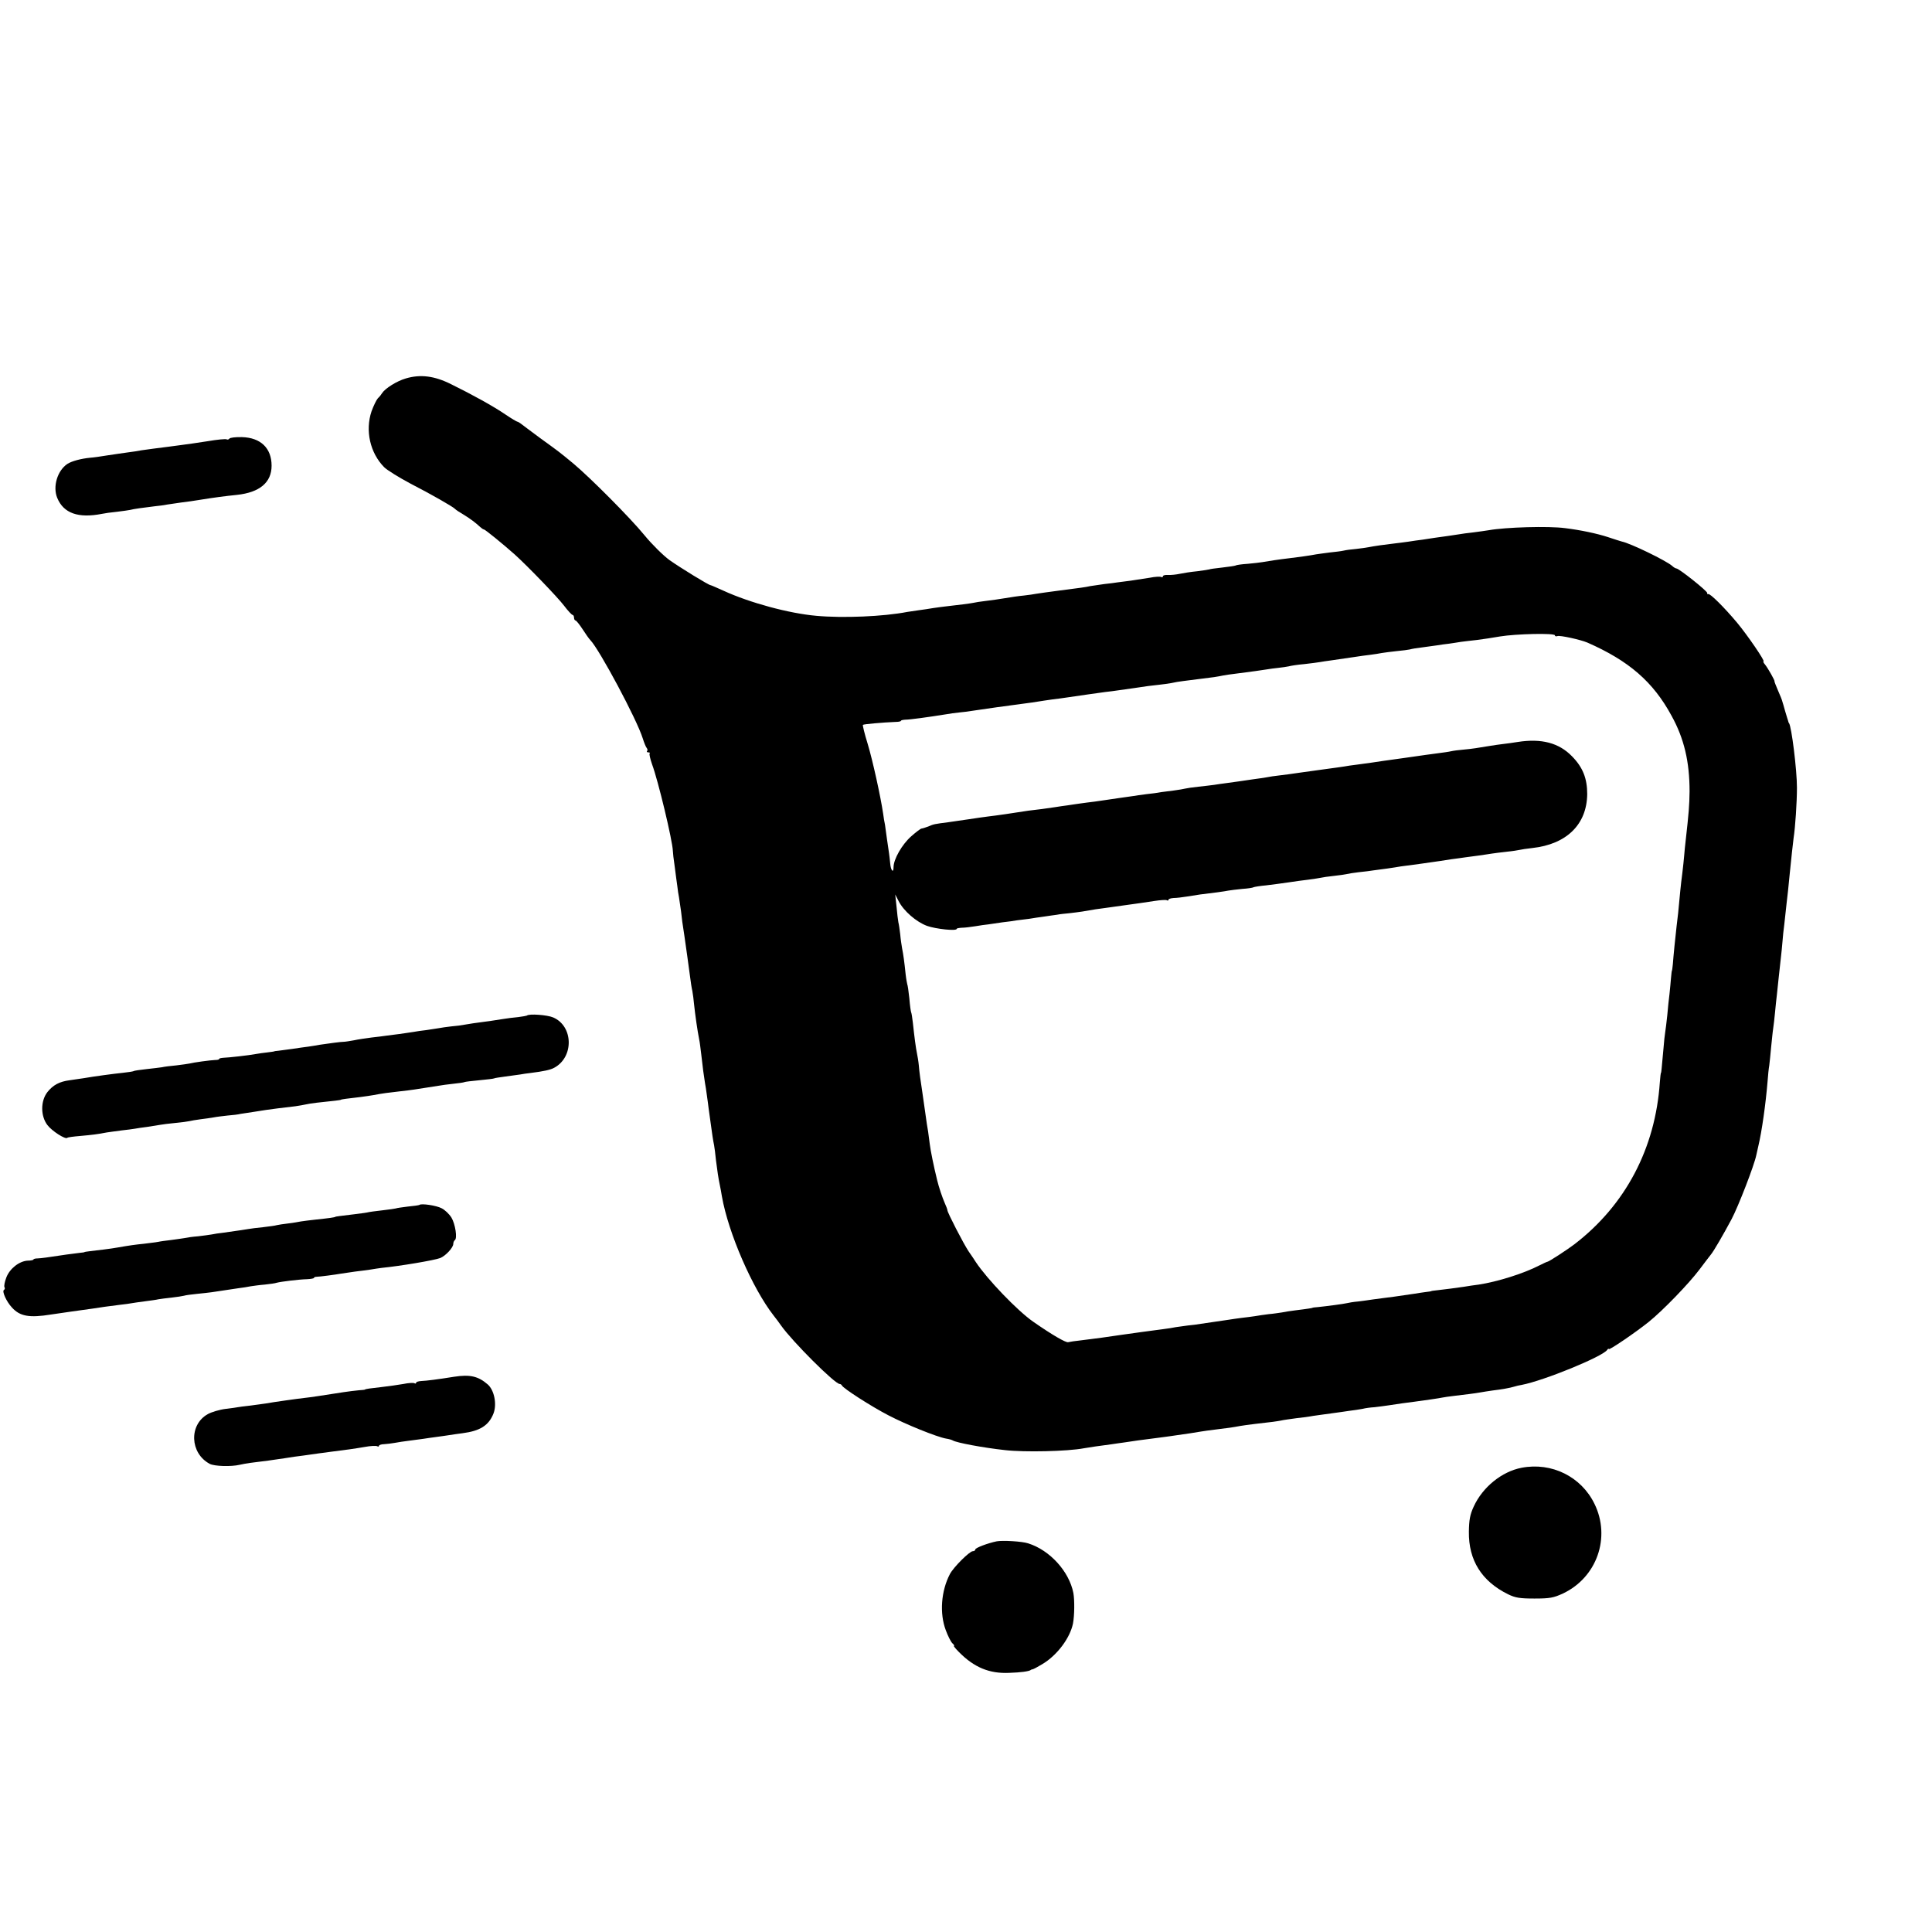
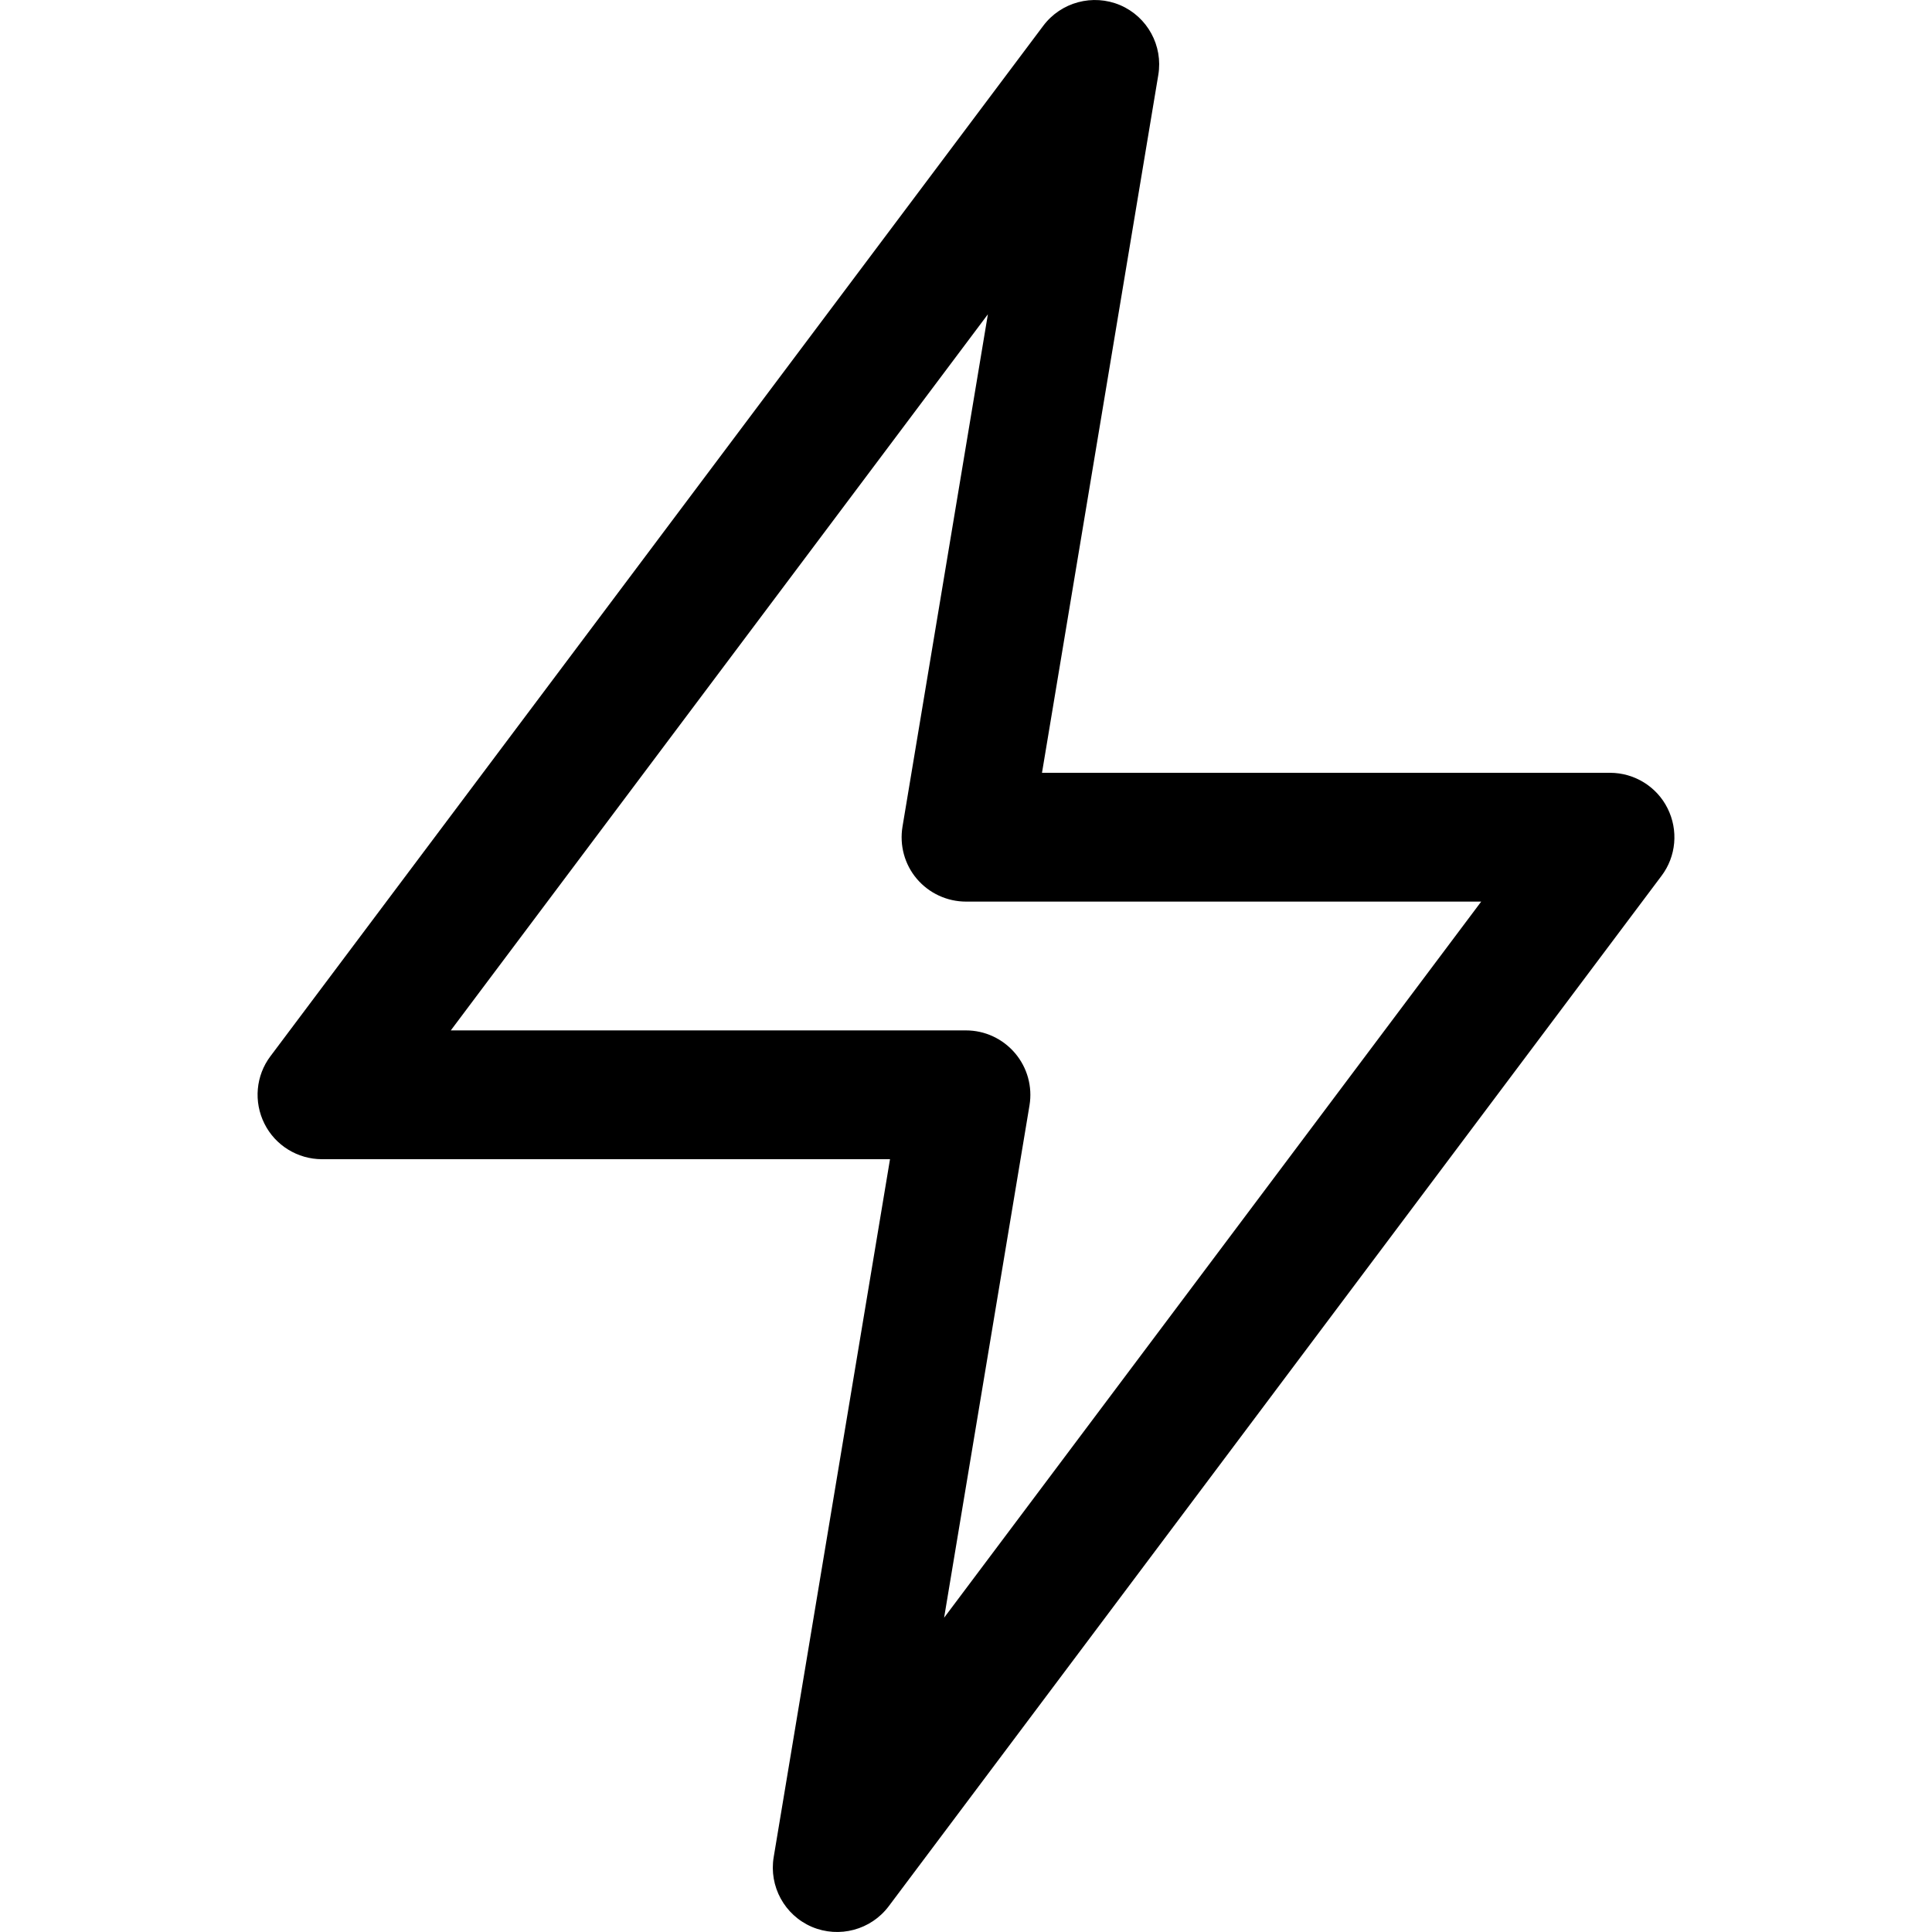
- <svg xmlns="http://www.w3.org/2000/svg" version="1.0" width="1040pt" height="1040pt" viewBox="0 0 1040 1040" preserveAspectRatio="xMidYMid meet">
-   <g transform="translate(0,1040) scale(0.1,-0.1)" fill="#000000" stroke="none">
-     <path d="M2185 8363 c-49 -14 -112 -54 -128 -79 -4 -7 -14 -20 -23 -28 -8 -9 -23 -40 -34 -70 -35 -104 -8 -224 68 -301 16 -16 81 -56 143 -89 109 -56 228 -124 239 -136 3 -4 23 -17 45 -30 39 -24 64 -43 90 -67 8 -7 16 -13 20 -13 6 0 102 -78 165 -134 71 -64 230 -229 266 -276 21 -28 42 -50 46 -50 4 0 8 -7 8 -15 0 -8 4 -15 8 -15 4 0 21 -21 38 -47 16 -25 35 -52 42 -59 48 -49 251 -428 282 -529 7 -22 16 -45 21 -51 5 -6 6 -14 2 -17 -3 -4 0 -7 7 -7 7 0 11 -3 7 -6 -3 -3 3 -29 13 -58 33 -88 110 -411 112 -466 0 -8 4 -46 10 -85 5 -38 11 -86 14 -105 2 -19 6 -46 9 -60 2 -14 7 -47 11 -75 5 -47 7 -61 18 -132 6 -40 24 -170 31 -223 3 -25 8 -58 12 -75 3 -16 7 -47 9 -70 6 -57 18 -142 28 -192 3 -12 7 -48 11 -80 7 -65 14 -116 20 -153 3 -14 7 -43 10 -65 3 -22 8 -56 10 -75 3 -19 7 -52 10 -72 7 -54 14 -100 19 -123 2 -11 7 -47 10 -80 8 -62 12 -92 21 -135 3 -14 8 -41 11 -60 35 -199 165 -496 278 -641 12 -15 30 -39 41 -55 61 -86 289 -314 315 -314 5 0 10 -4 12 -8 6 -15 158 -113 251 -161 92 -48 259 -116 310 -125 15 -2 31 -7 36 -10 19 -12 162 -39 281 -52 104 -12 337 -7 425 10 27 5 91 14 145 21 25 4 56 8 70 10 46 7 107 16 151 21 24 3 55 7 69 9 14 2 45 6 70 10 44 6 85 12 125 19 11 2 47 7 80 11 61 7 94 12 131 19 11 2 47 7 80 11 92 10 117 14 139 18 11 3 49 8 85 13 36 4 67 8 70 9 3 1 30 5 60 9 30 4 66 9 80 11 14 2 45 6 70 10 25 3 58 8 74 11 15 4 45 8 65 9 20 2 54 7 76 10 50 8 102 15 135 19 60 8 137 19 155 23 11 2 36 6 55 8 82 10 117 14 145 19 17 3 48 8 70 11 50 6 95 14 117 21 9 3 26 7 39 9 120 23 438 153 461 189 4 6 8 8 8 4 0 -9 144 89 215 146 77 62 217 207 274 283 28 37 55 73 61 80 15 18 65 104 111 190 37 70 122 290 133 344 3 13 8 35 11 49 19 79 40 228 50 350 2 30 6 69 9 85 2 17 7 61 10 98 4 37 8 82 11 100 3 18 7 57 10 87 3 30 7 73 10 95 2 22 7 65 10 95 3 30 8 75 11 100 3 25 7 65 9 90 2 25 6 68 10 95 11 99 14 131 20 180 3 28 7 68 9 90 8 82 18 171 21 194 9 57 18 193 18 271 0 95 -29 330 -43 348 -2 1 -3 5 -4 10 -2 4 -8 27 -16 52 -7 25 -14 50 -16 55 -1 6 -11 31 -23 58 -11 26 -20 48 -19 50 3 3 -35 70 -51 90 -8 9 -11 17 -8 17 10 0 -87 142 -143 209 -67 80 -147 160 -155 153 -3 -3 -5 0 -5 6 0 11 -152 132 -166 132 -4 0 -15 6 -23 14 -34 29 -223 121 -271 131 -8 2 -42 13 -75 24 -58 19 -148 38 -230 48 -90 12 -320 5 -410 -11 -17 -3 -55 -8 -85 -12 -30 -3 -64 -8 -75 -10 -11 -2 -38 -6 -60 -9 -22 -3 -55 -8 -72 -10 -18 -3 -48 -7 -65 -10 -18 -2 -53 -7 -78 -11 -25 -3 -56 -8 -70 -9 -53 -6 -116 -15 -140 -20 -14 -3 -45 -7 -70 -10 -25 -2 -55 -6 -67 -9 -12 -3 -46 -7 -75 -10 -29 -4 -62 -8 -73 -10 -30 -6 -95 -15 -145 -21 -53 -6 -117 -16 -145 -21 -11 -2 -46 -6 -78 -9 -31 -2 -61 -6 -65 -9 -4 -2 -36 -7 -72 -11 -36 -4 -67 -8 -70 -10 -3 -1 -32 -6 -65 -10 -33 -3 -76 -10 -95 -14 -19 -4 -47 -7 -62 -6 -16 1 -28 -2 -28 -7 0 -5 -4 -7 -9 -4 -5 3 -33 2 -62 -4 -30 -5 -76 -12 -104 -16 -27 -3 -59 -8 -70 -9 -11 -2 -43 -6 -71 -9 -28 -4 -61 -9 -75 -11 -27 -6 -49 -9 -174 -25 -49 -6 -101 -14 -115 -16 -14 -3 -45 -7 -70 -10 -25 -2 -70 -9 -100 -14 -30 -5 -77 -12 -105 -15 -27 -3 -57 -8 -65 -10 -13 -3 -83 -12 -155 -20 -11 -1 -38 -5 -60 -8 -22 -4 -58 -9 -80 -12 -23 -3 -50 -7 -61 -9 -128 -25 -346 -34 -489 -21 -148 13 -358 70 -500 135 -36 16 -67 30 -70 30 -10 0 -163 94 -221 135 -33 24 -94 84 -135 134 -75 92 -294 312 -383 386 -75 62 -75 62 -176 135 -52 39 -100 74 -107 80 -7 5 -15 10 -18 10 -3 0 -32 17 -63 38 -64 44 -180 108 -294 164 -90 45 -165 54 -243 31z m6185 -1383 c0 -5 6 -7 14 -4 13 5 123 -19 161 -35 223 -98 354 -211 453 -394 68 -123 97 -248 97 -407 -1 -76 -4 -114 -21 -265 -3 -22 -6 -58 -8 -80 -2 -22 -6 -65 -10 -95 -4 -30 -9 -73 -11 -95 -9 -100 -15 -156 -20 -192 -6 -51 -17 -160 -20 -203 -2 -19 -4 -35 -5 -35 -1 0 -3 -18 -5 -40 -2 -22 -5 -60 -8 -85 -3 -25 -9 -76 -12 -115 -4 -38 -9 -79 -11 -90 -2 -11 -7 -54 -10 -95 -10 -109 -11 -125 -13 -125 -1 0 -4 -22 -6 -50 -24 -357 -185 -662 -460 -873 -38 -29 -138 -94 -145 -94 -3 0 -22 -9 -42 -19 -87 -45 -229 -89 -328 -104 -25 -3 -58 -8 -75 -11 -48 -7 -107 -15 -145 -19 -19 -2 -35 -4 -35 -5 0 -1 -13 -3 -30 -5 -16 -2 -43 -6 -60 -9 -16 -2 -66 -10 -110 -16 -44 -5 -96 -13 -115 -15 -19 -3 -55 -8 -80 -11 -25 -2 -52 -7 -60 -9 -16 -4 -106 -16 -155 -21 -16 -1 -30 -3 -30 -4 0 -1 -21 -5 -95 -14 -25 -3 -56 -8 -70 -11 -14 -2 -45 -7 -70 -9 -25 -3 -58 -8 -75 -11 -16 -2 -48 -7 -70 -9 -22 -3 -53 -7 -70 -10 -27 -4 -61 -9 -150 -22 -16 -3 -48 -7 -70 -9 -22 -3 -51 -7 -65 -9 -14 -3 -45 -8 -70 -11 -45 -6 -174 -23 -220 -30 -81 -12 -129 -19 -220 -30 -30 -3 -62 -8 -70 -10 -12 -4 -89 41 -188 110 -85 59 -248 229 -309 321 -7 11 -24 37 -39 58 -28 42 -114 209 -114 221 0 4 -6 21 -14 38 -14 32 -32 86 -41 123 -19 77 -36 161 -40 195 -3 23 -7 53 -9 68 -3 14 -10 62 -16 106 -6 44 -13 91 -15 105 -10 65 -16 108 -19 145 -2 22 -7 51 -10 65 -6 28 -14 89 -22 164 -3 27 -7 52 -9 56 -2 3 -7 38 -10 76 -4 38 -9 72 -11 75 -1 3 -6 28 -9 55 -7 68 -12 104 -19 139 -3 17 -8 50 -10 75 -3 25 -7 54 -10 65 -2 11 -7 49 -10 85 l-7 65 18 -35 c27 -54 96 -113 153 -134 48 -17 160 -29 160 -16 0 3 12 5 28 6 15 0 47 4 72 8 25 4 56 9 70 10 14 2 48 7 75 11 28 3 64 8 80 11 17 2 46 6 65 8 19 3 55 9 80 12 25 4 56 8 70 10 14 3 43 6 65 8 22 2 54 7 70 9 17 3 49 8 71 12 23 3 59 8 80 11 22 3 50 7 64 9 75 10 121 17 174 25 32 5 63 7 67 4 5 -3 9 -2 9 3 0 4 12 8 28 9 15 0 47 4 72 8 25 4 56 9 70 11 62 7 135 17 153 21 11 2 44 6 74 9 30 2 57 6 61 9 4 2 34 7 67 10 33 4 87 11 120 16 33 5 83 12 110 15 28 4 57 8 65 10 8 2 40 7 70 10 30 3 62 8 70 10 8 2 38 7 65 10 28 3 64 7 80 10 17 2 50 7 75 10 25 4 56 8 70 11 14 2 61 8 105 14 44 6 91 13 105 15 14 2 43 7 65 10 22 3 55 7 73 10 18 2 52 7 75 10 23 3 53 8 67 10 14 2 50 7 80 10 30 3 62 8 70 10 8 2 39 7 68 10 185 20 294 127 296 290 0 84 -23 144 -82 204 -70 72 -164 97 -292 77 -25 -4 -60 -9 -79 -11 -19 -2 -50 -7 -70 -10 -66 -11 -96 -16 -141 -20 -25 -2 -56 -6 -69 -9 -12 -3 -42 -7 -65 -10 -22 -3 -106 -14 -186 -26 -80 -11 -158 -22 -175 -25 -16 -2 -52 -7 -80 -11 -27 -3 -59 -8 -69 -10 -11 -2 -56 -8 -100 -14 -45 -6 -97 -13 -116 -16 -75 -11 -106 -15 -140 -19 -19 -2 -46 -6 -60 -9 -14 -2 -47 -8 -75 -11 -27 -4 -61 -9 -75 -11 -14 -2 -43 -6 -65 -9 -22 -3 -53 -7 -70 -10 -16 -2 -55 -7 -85 -10 -30 -3 -62 -8 -70 -10 -8 -2 -35 -7 -59 -10 -23 -3 -55 -7 -70 -9 -14 -3 -50 -8 -80 -11 -30 -4 -61 -8 -70 -10 -9 -1 -41 -6 -71 -10 -30 -4 -64 -9 -75 -11 -11 -2 -39 -6 -62 -9 -23 -3 -58 -7 -77 -10 -20 -3 -51 -7 -68 -10 -18 -2 -49 -7 -69 -10 -20 -3 -51 -7 -70 -10 -19 -2 -52 -6 -74 -9 -82 -13 -171 -26 -215 -31 -25 -3 -72 -10 -105 -15 -33 -5 -82 -12 -110 -16 -77 -10 -78 -10 -108 -23 -16 -6 -32 -11 -36 -11 -5 0 -30 -19 -56 -42 -49 -43 -95 -123 -95 -166 0 -35 -15 -18 -18 20 -2 18 -4 42 -6 53 -2 11 -7 45 -11 75 -4 30 -9 66 -11 80 -3 14 -8 41 -10 60 -14 94 -56 285 -83 375 -17 54 -28 101 -26 103 4 4 105 13 178 16 15 0 27 3 27 6 0 3 10 5 23 6 25 0 120 13 220 29 17 3 50 8 73 10 22 2 54 6 70 9 51 8 200 29 294 41 14 2 39 5 55 8 17 3 53 8 80 12 28 3 61 8 75 10 62 9 178 26 210 30 19 2 51 6 70 9 19 3 58 8 85 12 28 4 61 9 75 11 14 2 41 5 60 7 19 2 49 6 65 9 17 4 46 9 65 11 34 4 104 13 165 21 17 3 39 6 50 9 11 2 43 7 70 10 92 12 130 17 160 22 17 3 47 7 67 9 20 2 45 6 55 8 10 3 47 9 83 12 36 4 74 9 85 11 10 2 37 6 60 9 52 8 81 12 130 19 22 4 58 8 80 11 22 3 51 7 64 10 13 2 49 7 79 10 31 3 63 7 71 9 9 3 39 8 66 11 28 4 64 9 80 11 17 3 46 7 65 9 19 3 49 7 65 10 17 2 55 7 85 10 30 4 87 12 125 19 85 14 295 19 295 6z" />
-     <path d="M1235 8039 c-4 -5 -10 -7 -15 -4 -5 3 -50 -1 -102 -10 -51 -8 -113 -17 -138 -20 -25 -3 -58 -8 -75 -10 -50 -6 -116 -15 -144 -19 -14 -3 -46 -8 -71 -11 -25 -3 -74 -11 -110 -16 -36 -6 -78 -12 -95 -13 -50 -5 -98 -18 -122 -33 -54 -36 -80 -122 -55 -183 34 -83 113 -111 241 -86 13 3 49 8 80 11 31 4 63 8 71 10 17 5 76 13 135 20 22 2 51 6 65 9 14 2 48 7 75 11 28 3 75 10 105 15 61 10 134 20 195 26 123 13 187 67 187 157 0 95 -59 151 -159 154 -35 1 -65 -3 -68 -8z" />
-     <path d="M2836 4933 c-1 -1 -22 -5 -46 -8 -25 -2 -61 -7 -80 -10 -19 -3 -48 -7 -65 -10 -92 -12 -122 -17 -145 -21 -14 -3 -45 -7 -70 -9 -25 -3 -56 -7 -70 -10 -14 -2 -43 -7 -65 -10 -22 -2 -53 -7 -70 -10 -16 -3 -50 -7 -75 -11 -25 -3 -56 -7 -70 -9 -14 -2 -50 -7 -80 -10 -30 -4 -73 -10 -95 -15 -22 -4 -47 -8 -55 -8 -15 0 -75 -8 -129 -16 -14 -3 -42 -7 -61 -10 -19 -2 -57 -8 -85 -12 -27 -4 -61 -8 -75 -10 -14 -1 -25 -3 -25 -4 0 0 -16 -3 -35 -5 -19 -2 -48 -6 -64 -9 -37 -7 -144 -19 -173 -20 -13 -1 -23 -3 -23 -6 0 -4 -10 -6 -22 -6 -26 -1 -115 -13 -138 -19 -8 -2 -40 -6 -71 -10 -31 -3 -66 -7 -77 -10 -11 -2 -49 -6 -83 -10 -35 -4 -66 -8 -70 -11 -4 -2 -30 -6 -58 -9 -49 -5 -154 -19 -211 -29 -14 -2 -47 -7 -75 -11 -55 -7 -90 -26 -120 -64 -37 -48 -37 -128 0 -177 24 -32 97 -79 107 -69 2 3 33 7 69 10 66 6 92 9 144 19 17 3 53 7 80 11 28 3 59 7 70 9 11 2 42 7 68 10 27 4 58 9 69 11 11 2 47 7 81 10 34 3 69 8 77 10 8 2 35 7 60 10 25 3 56 8 70 10 14 3 48 7 75 10 28 2 59 6 70 9 11 2 41 6 66 10 25 4 57 9 70 11 25 4 98 13 159 20 19 3 45 7 57 10 20 5 78 12 158 20 17 2 30 4 30 5 0 1 11 3 25 5 40 4 123 15 150 20 46 9 85 14 140 20 30 3 66 8 80 10 54 8 116 18 135 21 11 2 45 7 75 10 30 3 57 7 60 9 3 2 39 6 80 10 41 4 77 8 80 10 3 2 30 6 60 10 30 4 66 9 80 11 14 3 39 6 55 8 72 9 108 17 128 28 107 57 104 224 -5 271 -32 14 -131 21 -142 10z" />
-     <path d="M2258 3914 c-3 -2 -31 -6 -63 -9 -32 -4 -61 -8 -64 -10 -3 -1 -35 -6 -71 -10 -36 -4 -74 -9 -85 -12 -11 -2 -40 -6 -65 -9 -78 -9 -105 -13 -105 -14 0 -3 -38 -8 -105 -15 -30 -3 -66 -8 -80 -10 -14 -3 -45 -8 -70 -11 -25 -3 -52 -7 -60 -9 -8 -3 -42 -7 -74 -11 -33 -3 -69 -8 -80 -10 -19 -3 -42 -7 -136 -20 -20 -2 -46 -6 -60 -9 -13 -2 -46 -7 -74 -10 -28 -2 -62 -7 -75 -10 -14 -2 -45 -7 -70 -10 -25 -3 -57 -7 -70 -10 -14 -2 -47 -7 -75 -10 -49 -5 -78 -9 -141 -20 -16 -3 -50 -8 -75 -11 -25 -3 -58 -7 -75 -9 -16 -2 -30 -4 -30 -5 0 -1 -11 -3 -25 -4 -14 -2 -45 -6 -70 -9 -113 -17 -136 -20 -157 -21 -13 0 -23 -3 -23 -6 0 -3 -14 -6 -30 -6 -46 -2 -98 -43 -116 -91 -9 -23 -13 -46 -10 -52 4 -5 2 -12 -3 -15 -11 -7 13 -62 43 -94 43 -48 94 -57 211 -38 17 2 66 10 110 16 44 6 96 13 115 16 43 7 80 12 144 20 27 3 57 7 66 9 9 2 41 6 70 10 29 4 62 8 73 11 11 2 43 6 71 9 28 3 58 8 66 10 9 3 40 7 70 10 30 3 66 7 80 9 14 2 41 6 60 9 19 3 55 8 80 12 25 3 56 8 70 11 14 2 48 7 75 9 28 3 57 7 65 10 22 6 120 18 162 19 21 1 38 4 38 7 0 3 6 6 13 6 16 0 106 12 133 17 12 2 45 7 75 11 30 3 68 9 84 11 17 3 44 7 60 9 101 10 284 41 315 53 29 12 70 56 70 76 0 8 4 17 8 20 15 9 3 87 -18 122 -12 19 -36 42 -53 50 -28 15 -110 27 -119 18z" />
-     <path d="M2445 2989 c-87 -14 -149 -22 -177 -23 -16 -1 -28 -5 -28 -9 0 -5 -4 -6 -9 -3 -5 3 -32 2 -60 -4 -28 -5 -79 -12 -113 -16 -63 -7 -93 -11 -93 -14 0 -1 -16 -3 -35 -4 -19 -2 -55 -6 -80 -10 -121 -19 -181 -28 -210 -31 -37 -4 -172 -23 -210 -30 -8 -1 -44 -6 -80 -11 -36 -4 -67 -8 -70 -9 -3 -1 -32 -5 -65 -9 -33 -4 -76 -17 -96 -28 -103 -57 -97 -211 10 -268 25 -13 114 -16 161 -5 14 3 39 8 55 10 69 8 133 17 185 25 30 5 78 12 105 15 28 4 66 9 85 12 19 2 46 6 60 8 75 9 131 17 183 26 31 6 62 7 67 4 6 -3 10 -3 10 2 0 4 12 9 28 9 15 1 41 4 57 7 17 3 53 9 80 12 28 4 61 8 75 10 14 2 45 7 70 10 25 3 56 8 70 10 14 2 45 7 70 10 94 12 141 42 166 105 20 50 5 127 -31 158 -51 44 -95 54 -180 41z" />
-     <path d="M8191 2499 c-106 -20 -210 -104 -258 -209 -20 -43 -25 -72 -26 -135 -2 -154 69 -267 211 -337 39 -19 63 -23 142 -23 83 0 103 4 153 27 183 86 259 302 170 483 -71 146 -230 225 -392 194z" />
-     <path d="M5365 2103 c-48 -10 -115 -35 -115 -44 0 -5 -6 -9 -13 -9 -18 0 -105 -87 -124 -124 -47 -90 -56 -211 -22 -301 11 -30 27 -62 35 -70 9 -8 13 -15 9 -15 -3 0 9 -15 27 -33 82 -83 164 -117 271 -112 62 2 105 8 115 15 1 2 5 3 10 4 4 0 28 13 53 28 79 47 149 140 165 219 8 43 9 125 2 164 -23 116 -126 230 -243 267 -33 11 -138 17 -170 11z" />
-   </g>
+ <svg xmlns="http://www.w3.org/2000/svg" width="15px" height="15px" viewBox="0 0 15 15" fill="none">
+   <path fill-rule="evenodd" clip-rule="evenodd" d="M8.697 0.04C8.909 0.131 9.031 0.355 8.993 0.582L8.09 6H12.5C12.689 6 12.863 6.107 12.947 6.276C13.032 6.446 13.014 6.649 12.9 6.8L6.9 14.8C6.762 14.984 6.515 15.05 6.303 14.96C6.091 14.869 5.969 14.645 6.007 14.418L6.91 9H2.5C2.311 9 2.137 8.893 2.053 8.724C1.968 8.554 1.986 8.351 2.1 8.2L8.1 0.2C8.238 0.016 8.485 -0.05 8.697 0.04ZM3.5 8H7.5C7.647 8 7.786 8.065 7.881 8.177C7.976 8.289 8.017 8.437 7.993 8.582L7.33 12.56L11.5 7H7.5C7.353 7 7.213 6.935 7.118 6.823C7.023 6.711 6.983 6.563 7.007 6.418L7.67 2.44L3.5 8Z" fill="currentColor" />
</svg>
